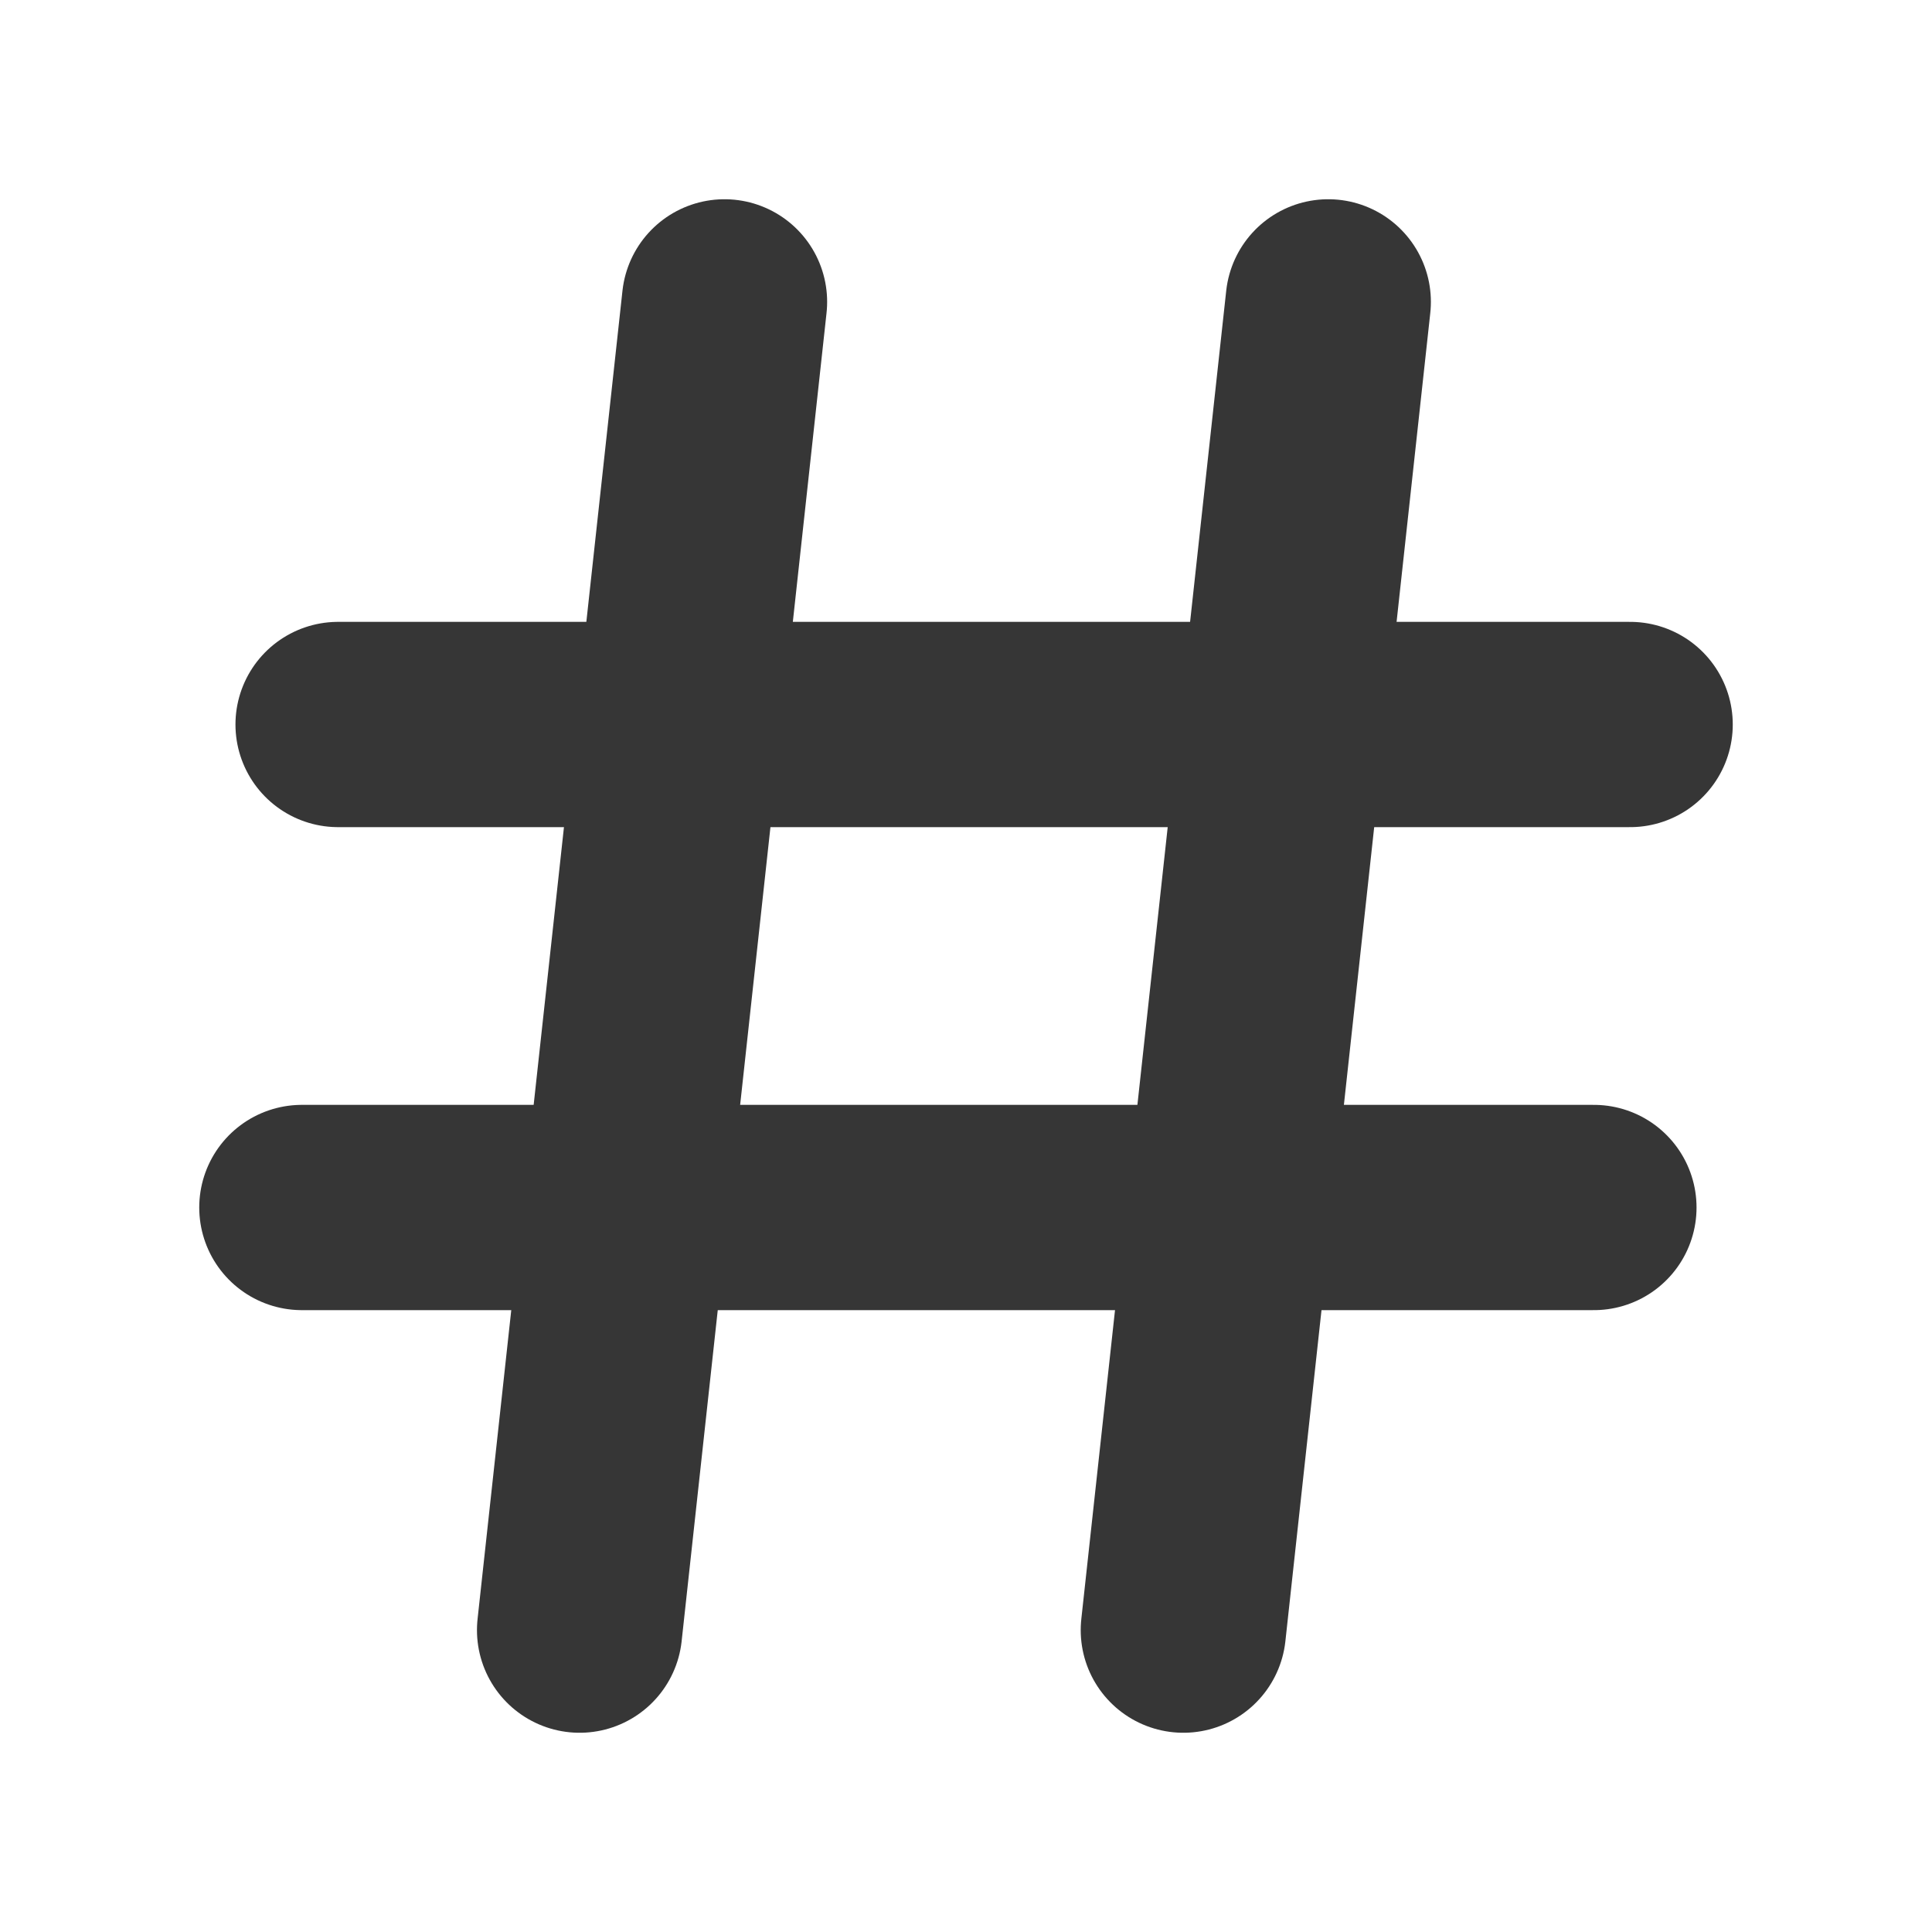
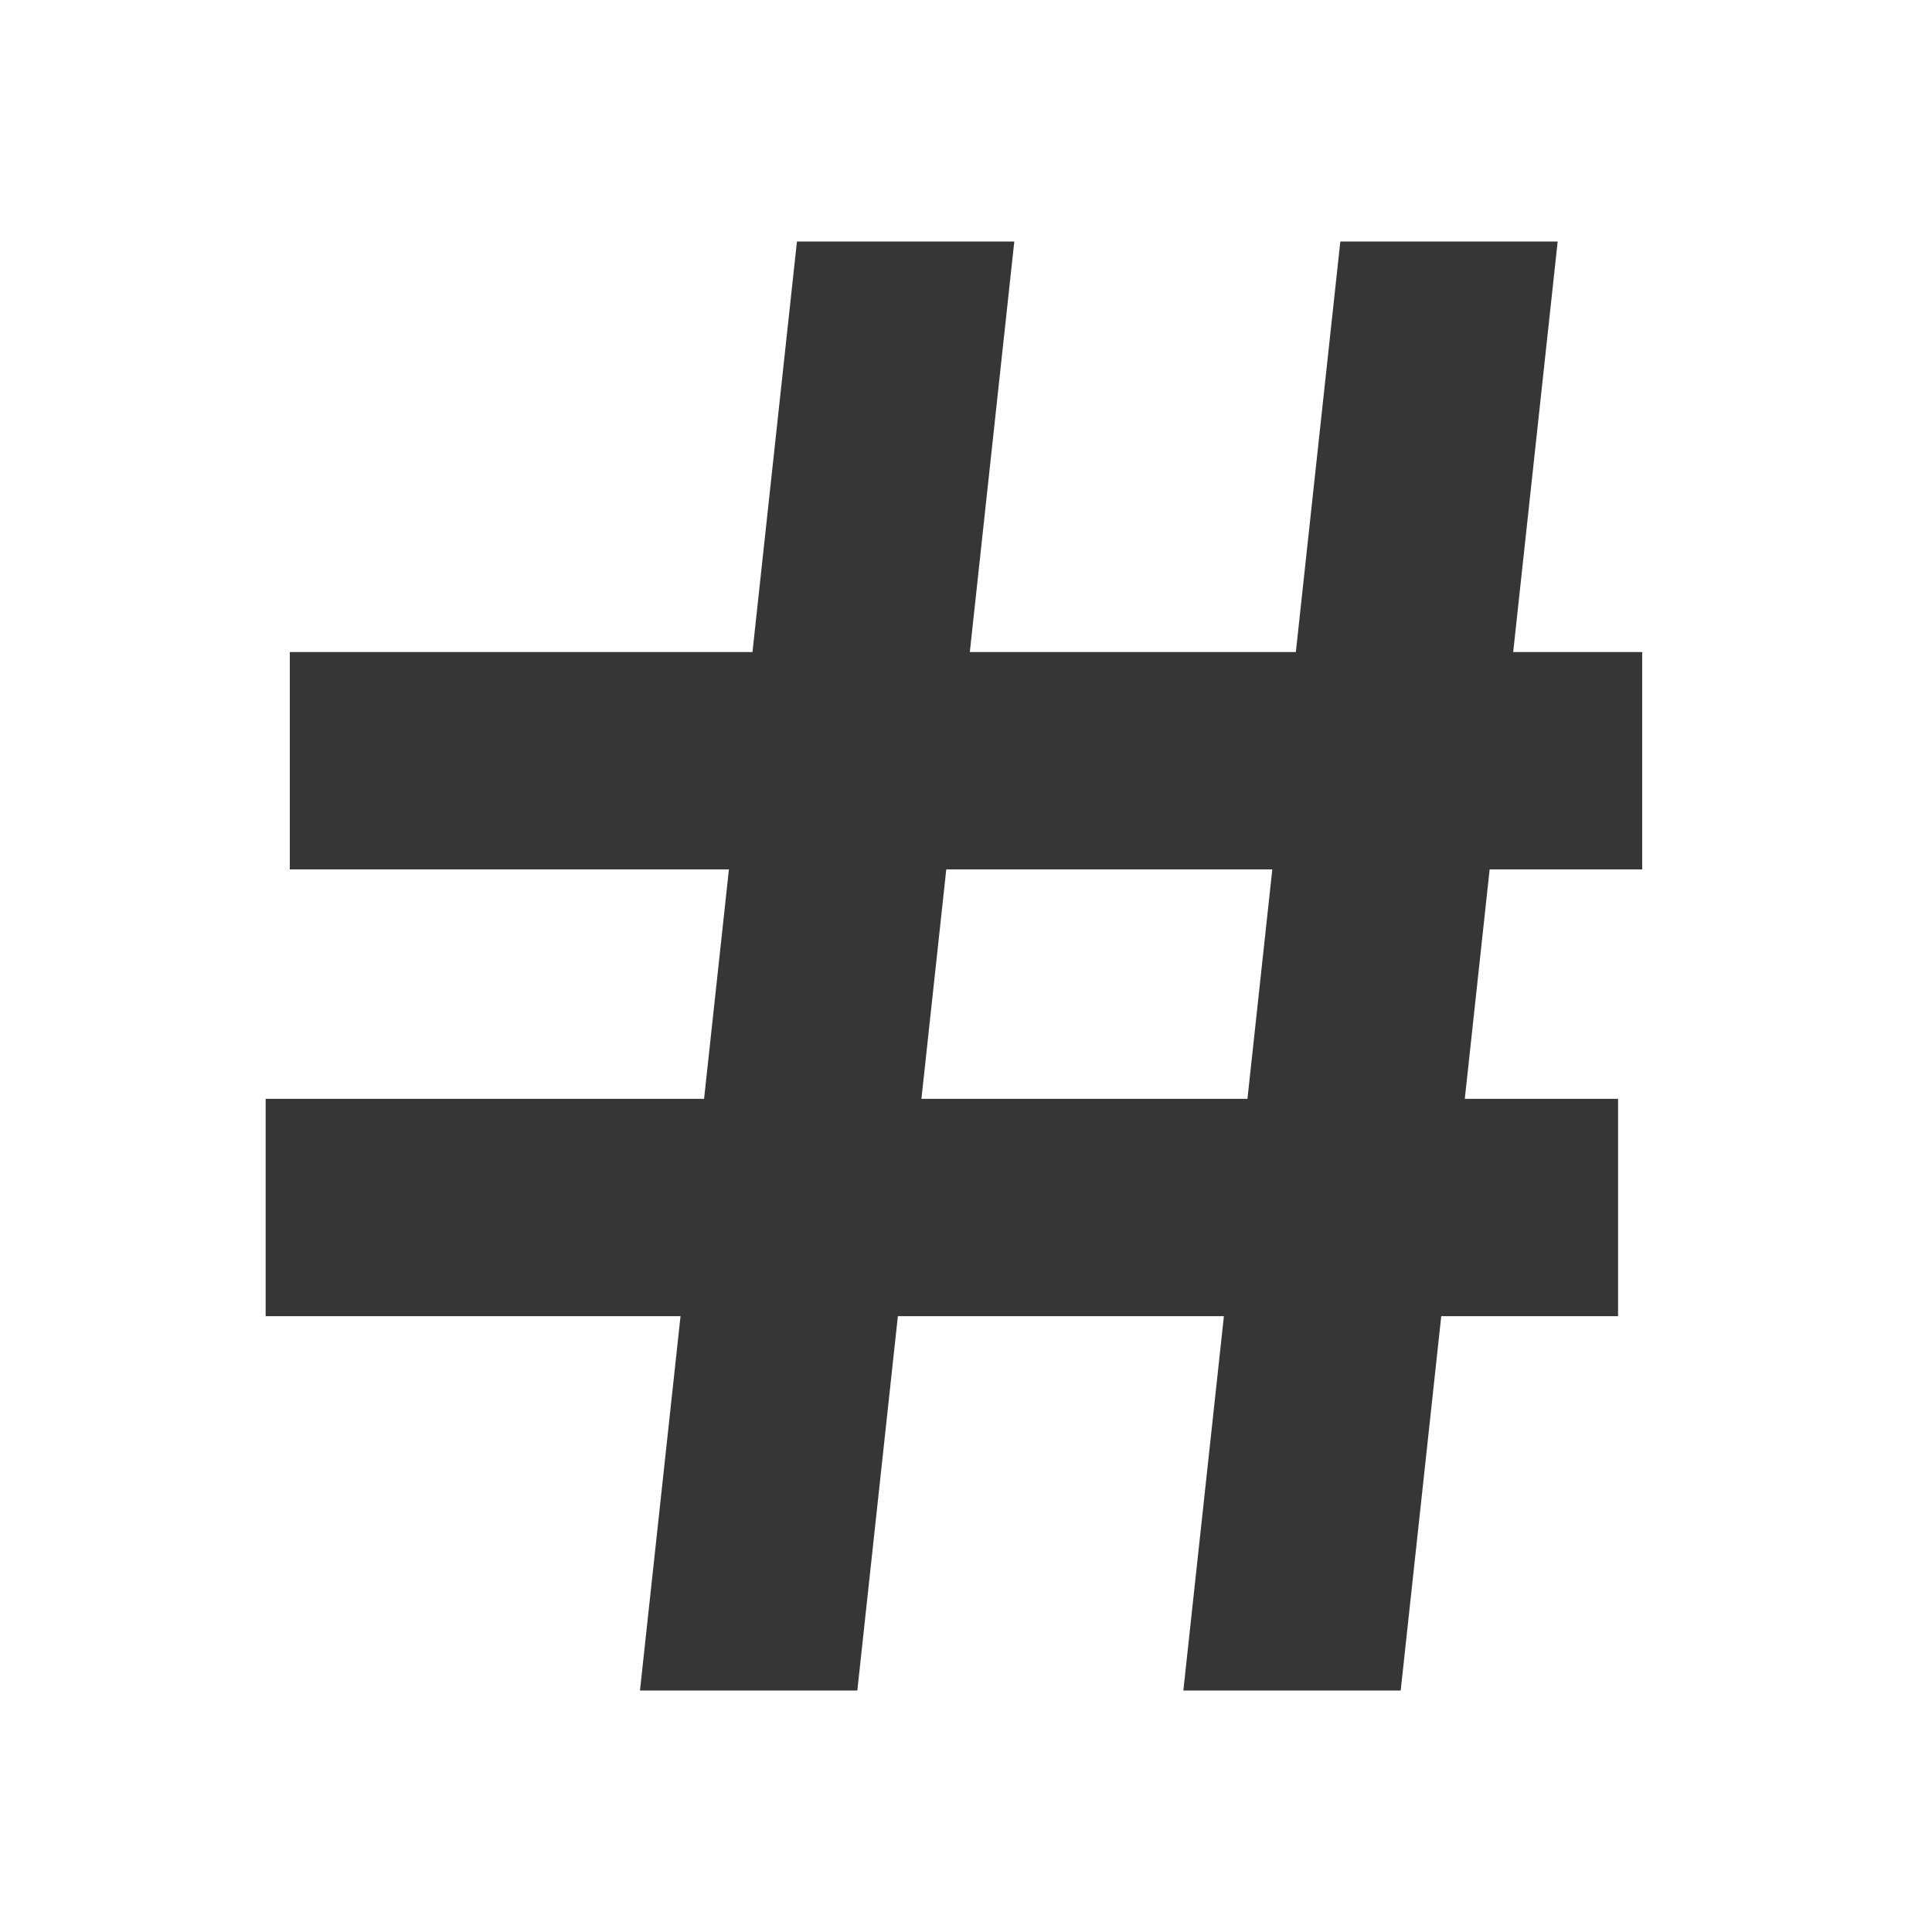
<svg xmlns="http://www.w3.org/2000/svg" width="16" height="16" viewBox="0 0 16 16">
-   <g stroke="#363636" stroke-width="1.7" stroke-linecap="round" fill="none">
-     <path d="M6 2.5 L4.8 13.5" />
-     <path d="M11 2.5 L9.8 13.5" />
-     <path d="M2.8 6 H13.5" />
-     <path d="M2.5 10 H13.2" />
-   </g>
+   <path fill="#363636" d="M6.6 2 H8.4 L7.1 14 H5.3 Z" />
+   <path fill="#363636" d="M11.1 2 H12.9 L11.6 14 H9.8 Z" />
+   <path fill="#363636" d="M2.4 5.4 H13.6 V7.2 H2.4 Z" />
+   <path fill="#363636" d="M2.2 9.1 H13.4 V10.9 H2.2 Z" />
</svg>
